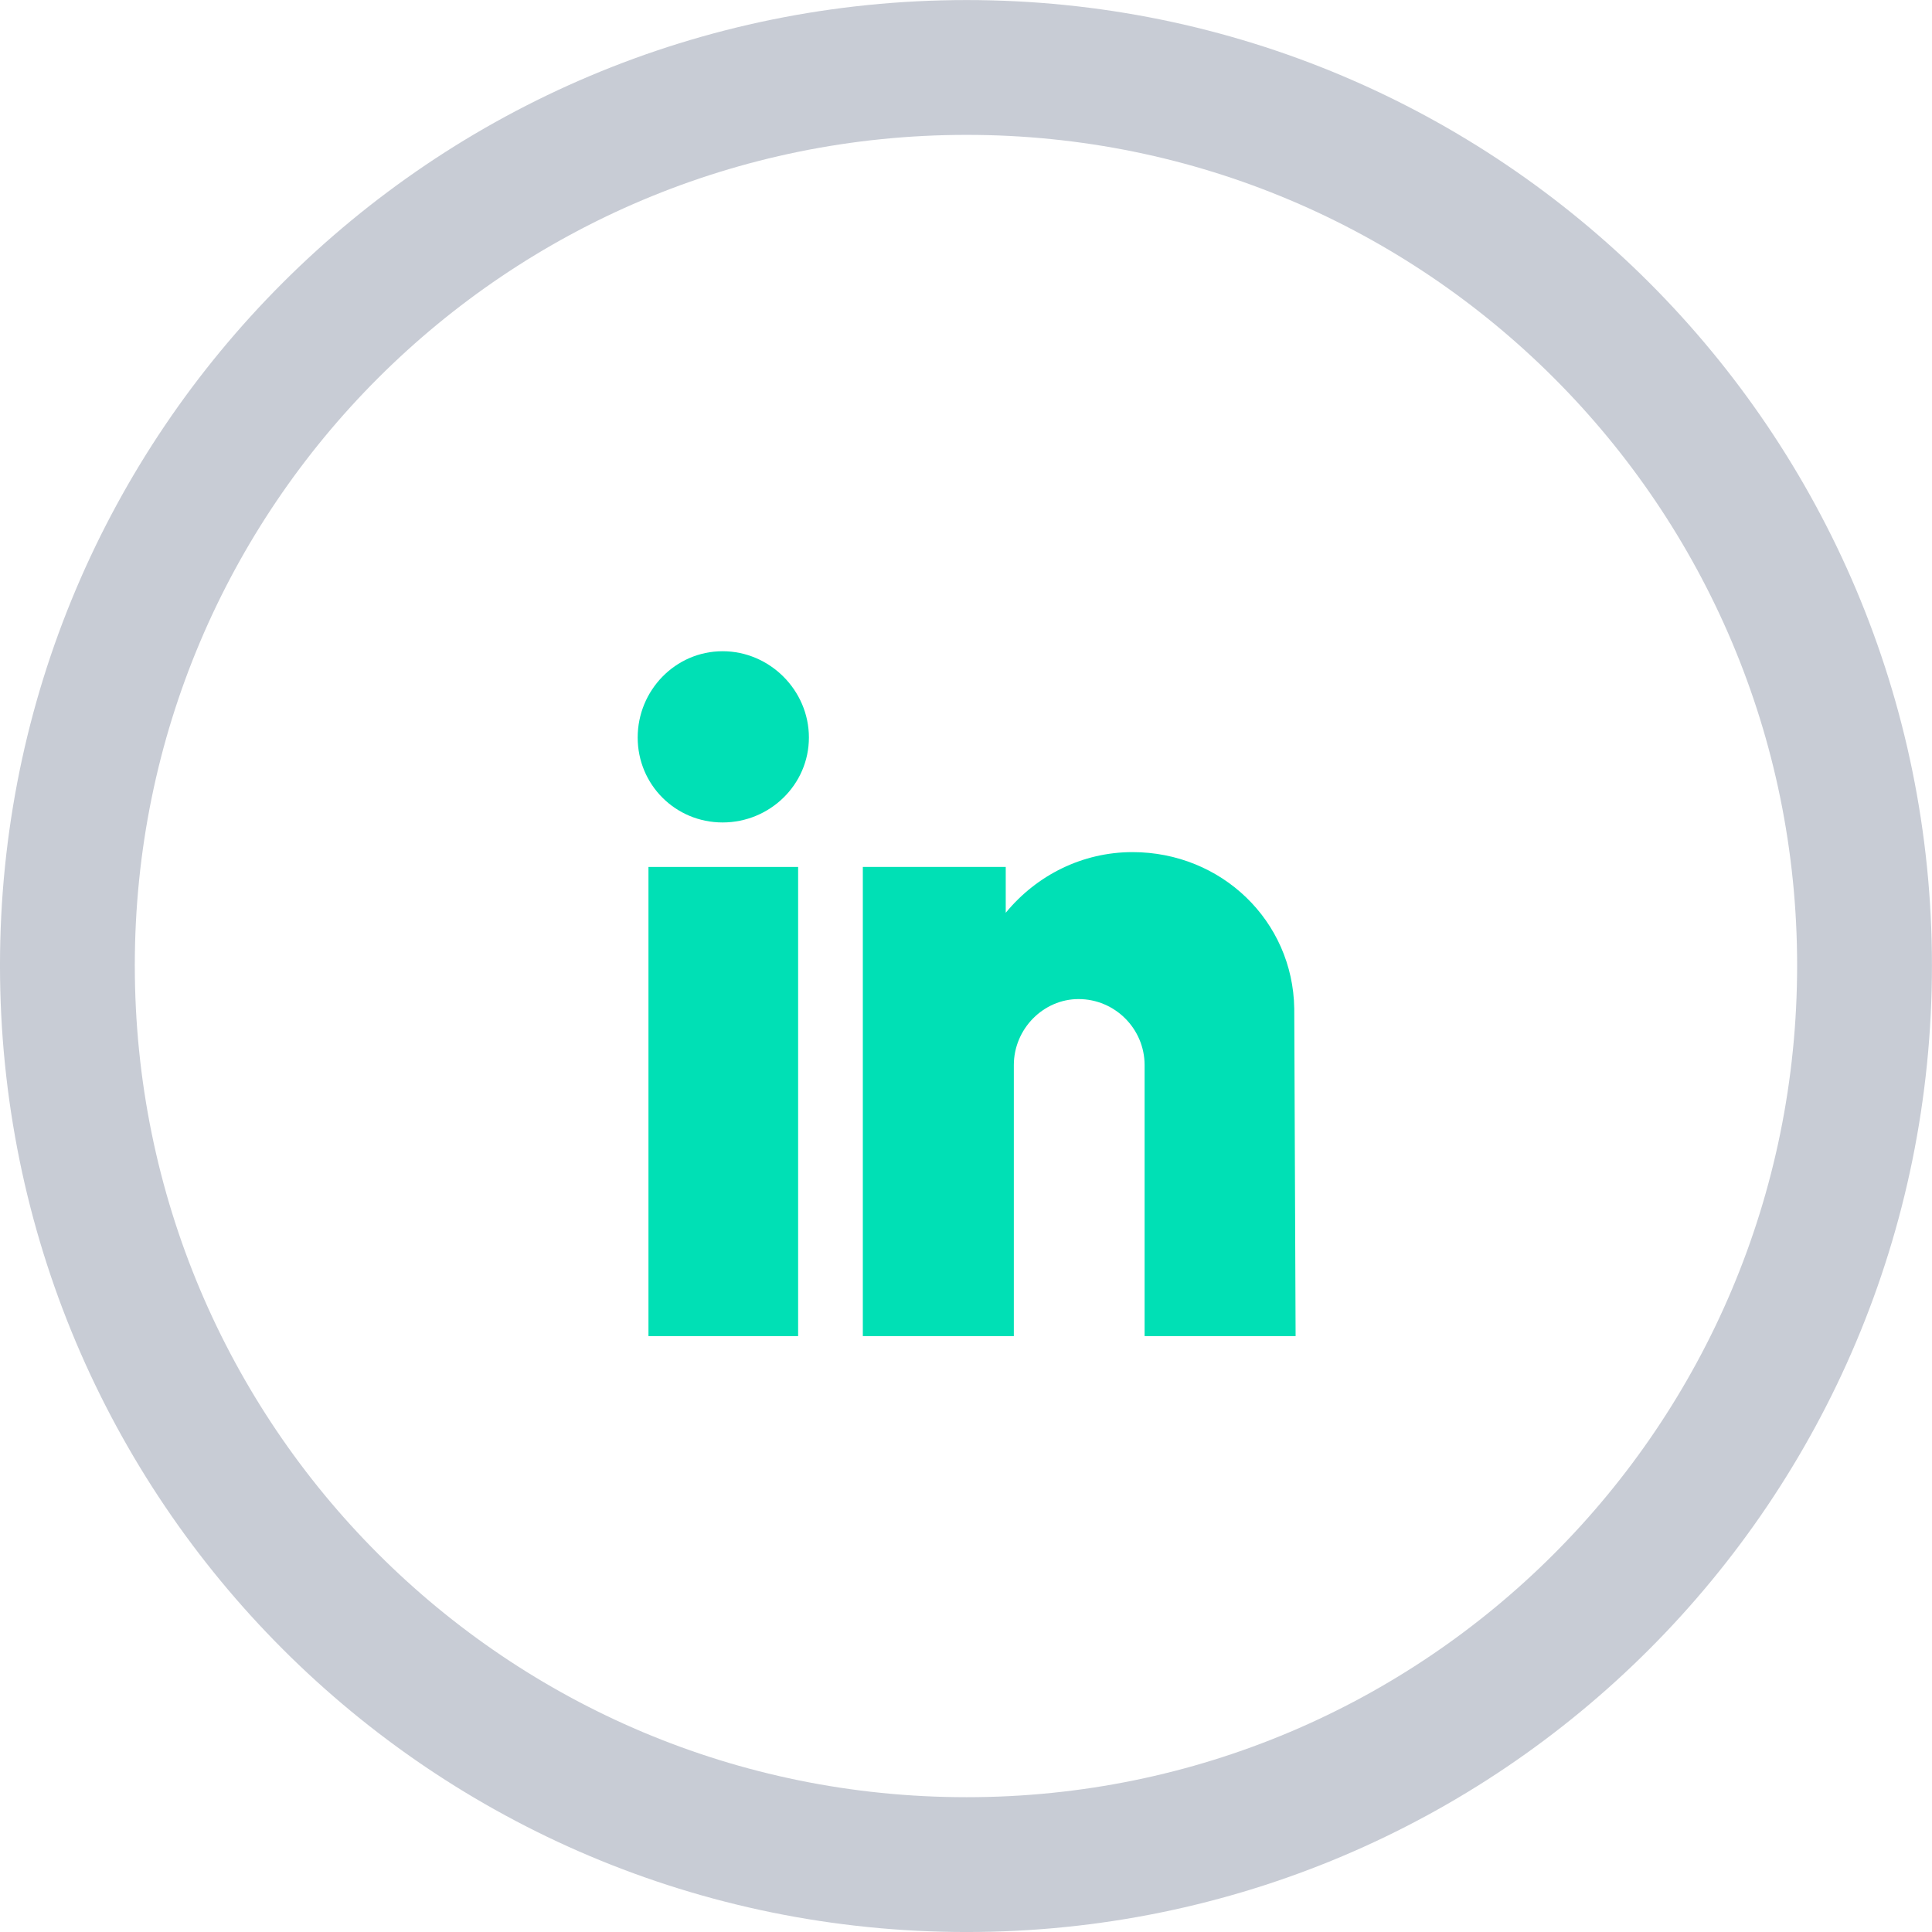
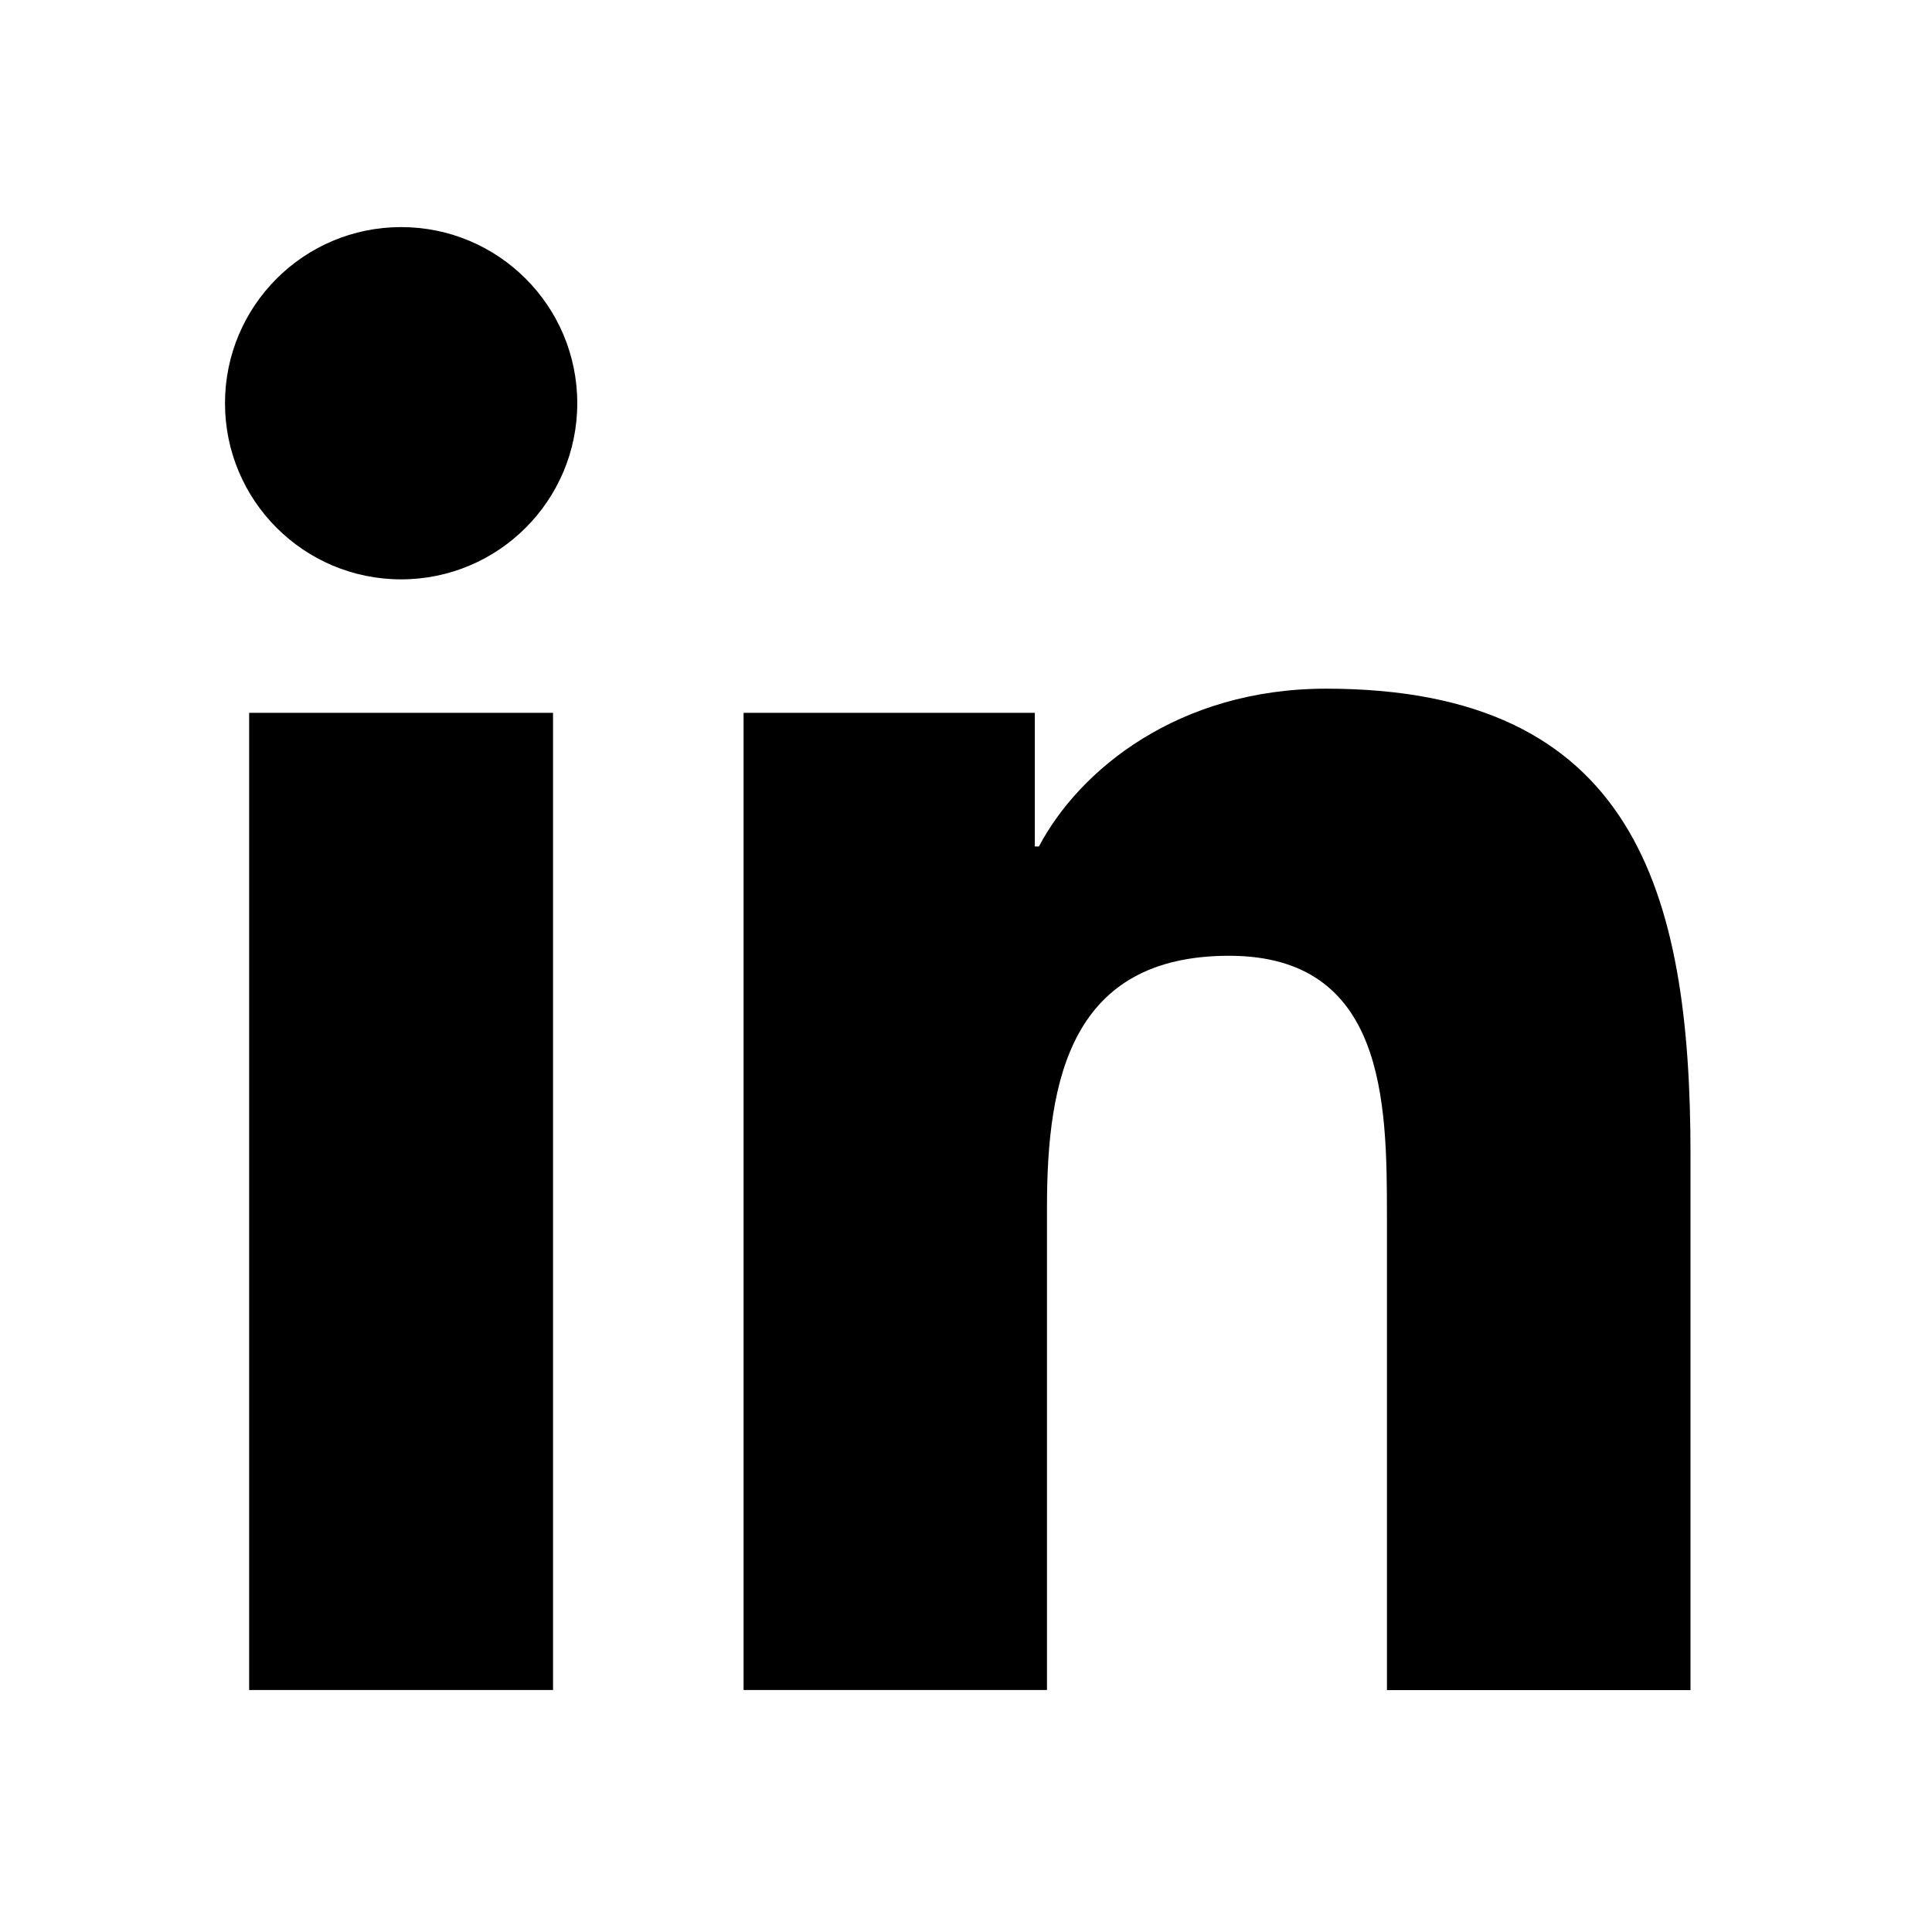
- <svg xmlns="http://www.w3.org/2000/svg" version="1.1" id="svg52" width="19.107" height="19.107" viewBox="0 0 19.107 19.107">
-   <defs id="defs56">
-     <clipPath clipPathUnits="userSpaceOnUse" id="clipPath638">
-       <path d="m 462.23,1866 h 1.28 v -1.29 h -1.28 z" id="path636" />
-     </clipPath>
-     <clipPath clipPathUnits="userSpaceOnUse" id="clipPath648">
-       <path d="m 463.9,1864.51 h 3.21 v -3.59 h -3.21 z" id="path646" />
-     </clipPath>
-   </defs>
-   <g id="g58" transform="matrix(1.333333,0,0,-1.333333,-610,2494.44)">
-     <path d="m 464.67,1857 c -3.69,0 -6.67,2.98 -6.67,6.67 0,3.68 2.98,6.66 6.67,6.66 3.68,0 6.66,-2.98 6.66,-6.66 0,-3.69 -2.98,-6.67 -6.66,-6.67 z" style="fill:none;stroke:#c8ccd5;stroke-width:1;stroke-linecap:butt;stroke-linejoin:miter;stroke-miterlimit:100;stroke-dasharray:none;stroke-opacity:1" id="path598" />
-     <path d="m 462.31,1864.4 h 1.11 v -3.48 h -1.11 z" style="fill:#00e0b5;fill-opacity:1;fill-rule:nonzero;stroke:none" id="path630" />
-     <g id="g632">
-       <g id="g634" clip-path="url(#clipPath638)">
-         <path d="m 463.5,1865.36 c 0,-0.35 -0.29,-0.63 -0.64,-0.63 -0.35,0 -0.63,0.28 -0.63,0.63 0,0.35 0.28,0.64 0.63,0.64 0.35,0 0.64,-0.29 0.64,-0.64 z" style="fill:#00e0b5;fill-opacity:1;fill-rule:nonzero;stroke:none" id="path640" />
-       </g>
-     </g>
-     <g id="g642">
-       <g id="g644" clip-path="url(#clipPath648)">
-         <path d="m 467.11,1860.92 h -1.12 v 2.01 c 0,0.27 -0.22,0.49 -0.49,0.49 -0.26,0 -0.48,-0.22 -0.48,-0.49 v -2.01 h -1.12 v 3.48 h 1.06 v -0.34 c 0.23,0.28 0.57,0.45 0.94,0.45 0.66,0 1.19,-0.51 1.2,-1.16 z" style="fill:#00e0b5;fill-opacity:1;fill-rule:nonzero;stroke:none" id="path650" />
-       </g>
-     </g>
-   </g>
+ <svg xmlns="http://www.w3.org/2000/svg" width="24" height="24" viewBox="0 0 24 24" style="fill: rgba(0, 0, 0, 1);transform: ;msFilter:;">
+   <circle cx="4.983" cy="5.009" r="2.188" />
+   <path d="M9.237 8.855v12.139h3.769v-6.003c0-1.584.298-3.118 2.262-3.118 1.937 0 1.961 1.811 1.961 3.218v5.904H21v-6.657c0-3.27-.704-5.783-4.526-5.783-1.835 0-3.065 1.007-3.568 1.96h-.051v-1.66H9.237zm-6.142 0H6.87v12.139H3.095z" />
</svg>
